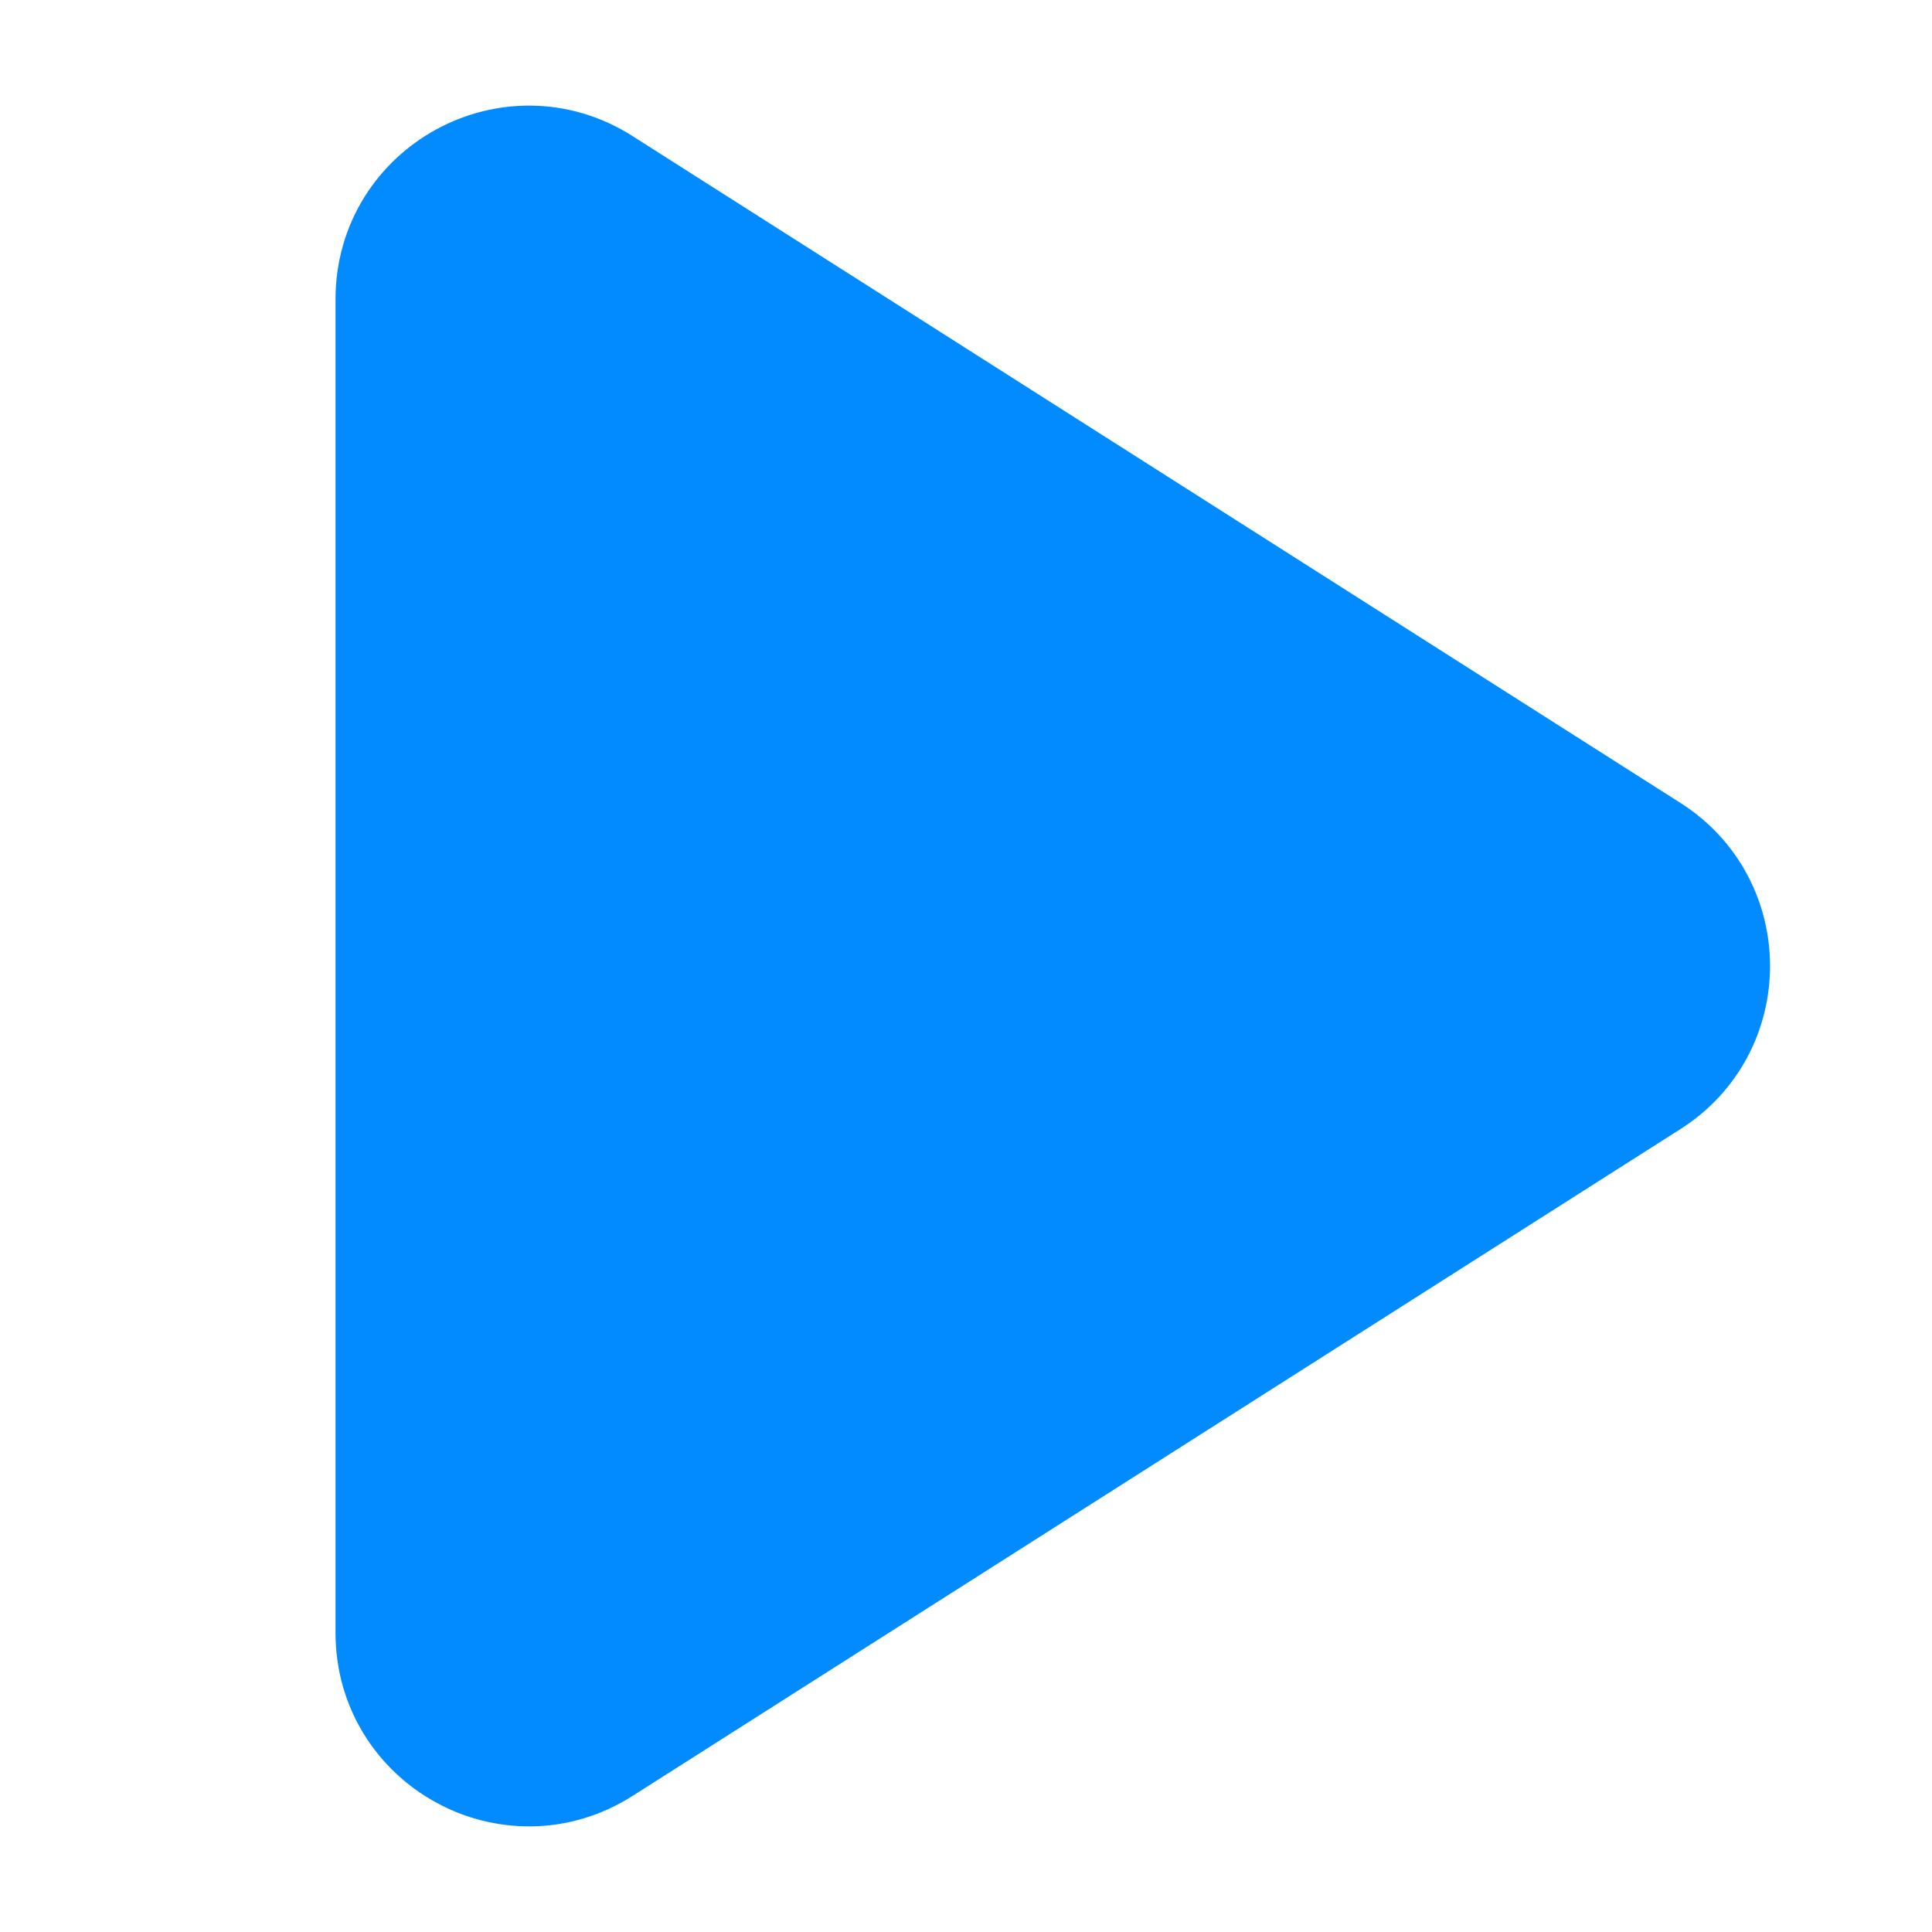
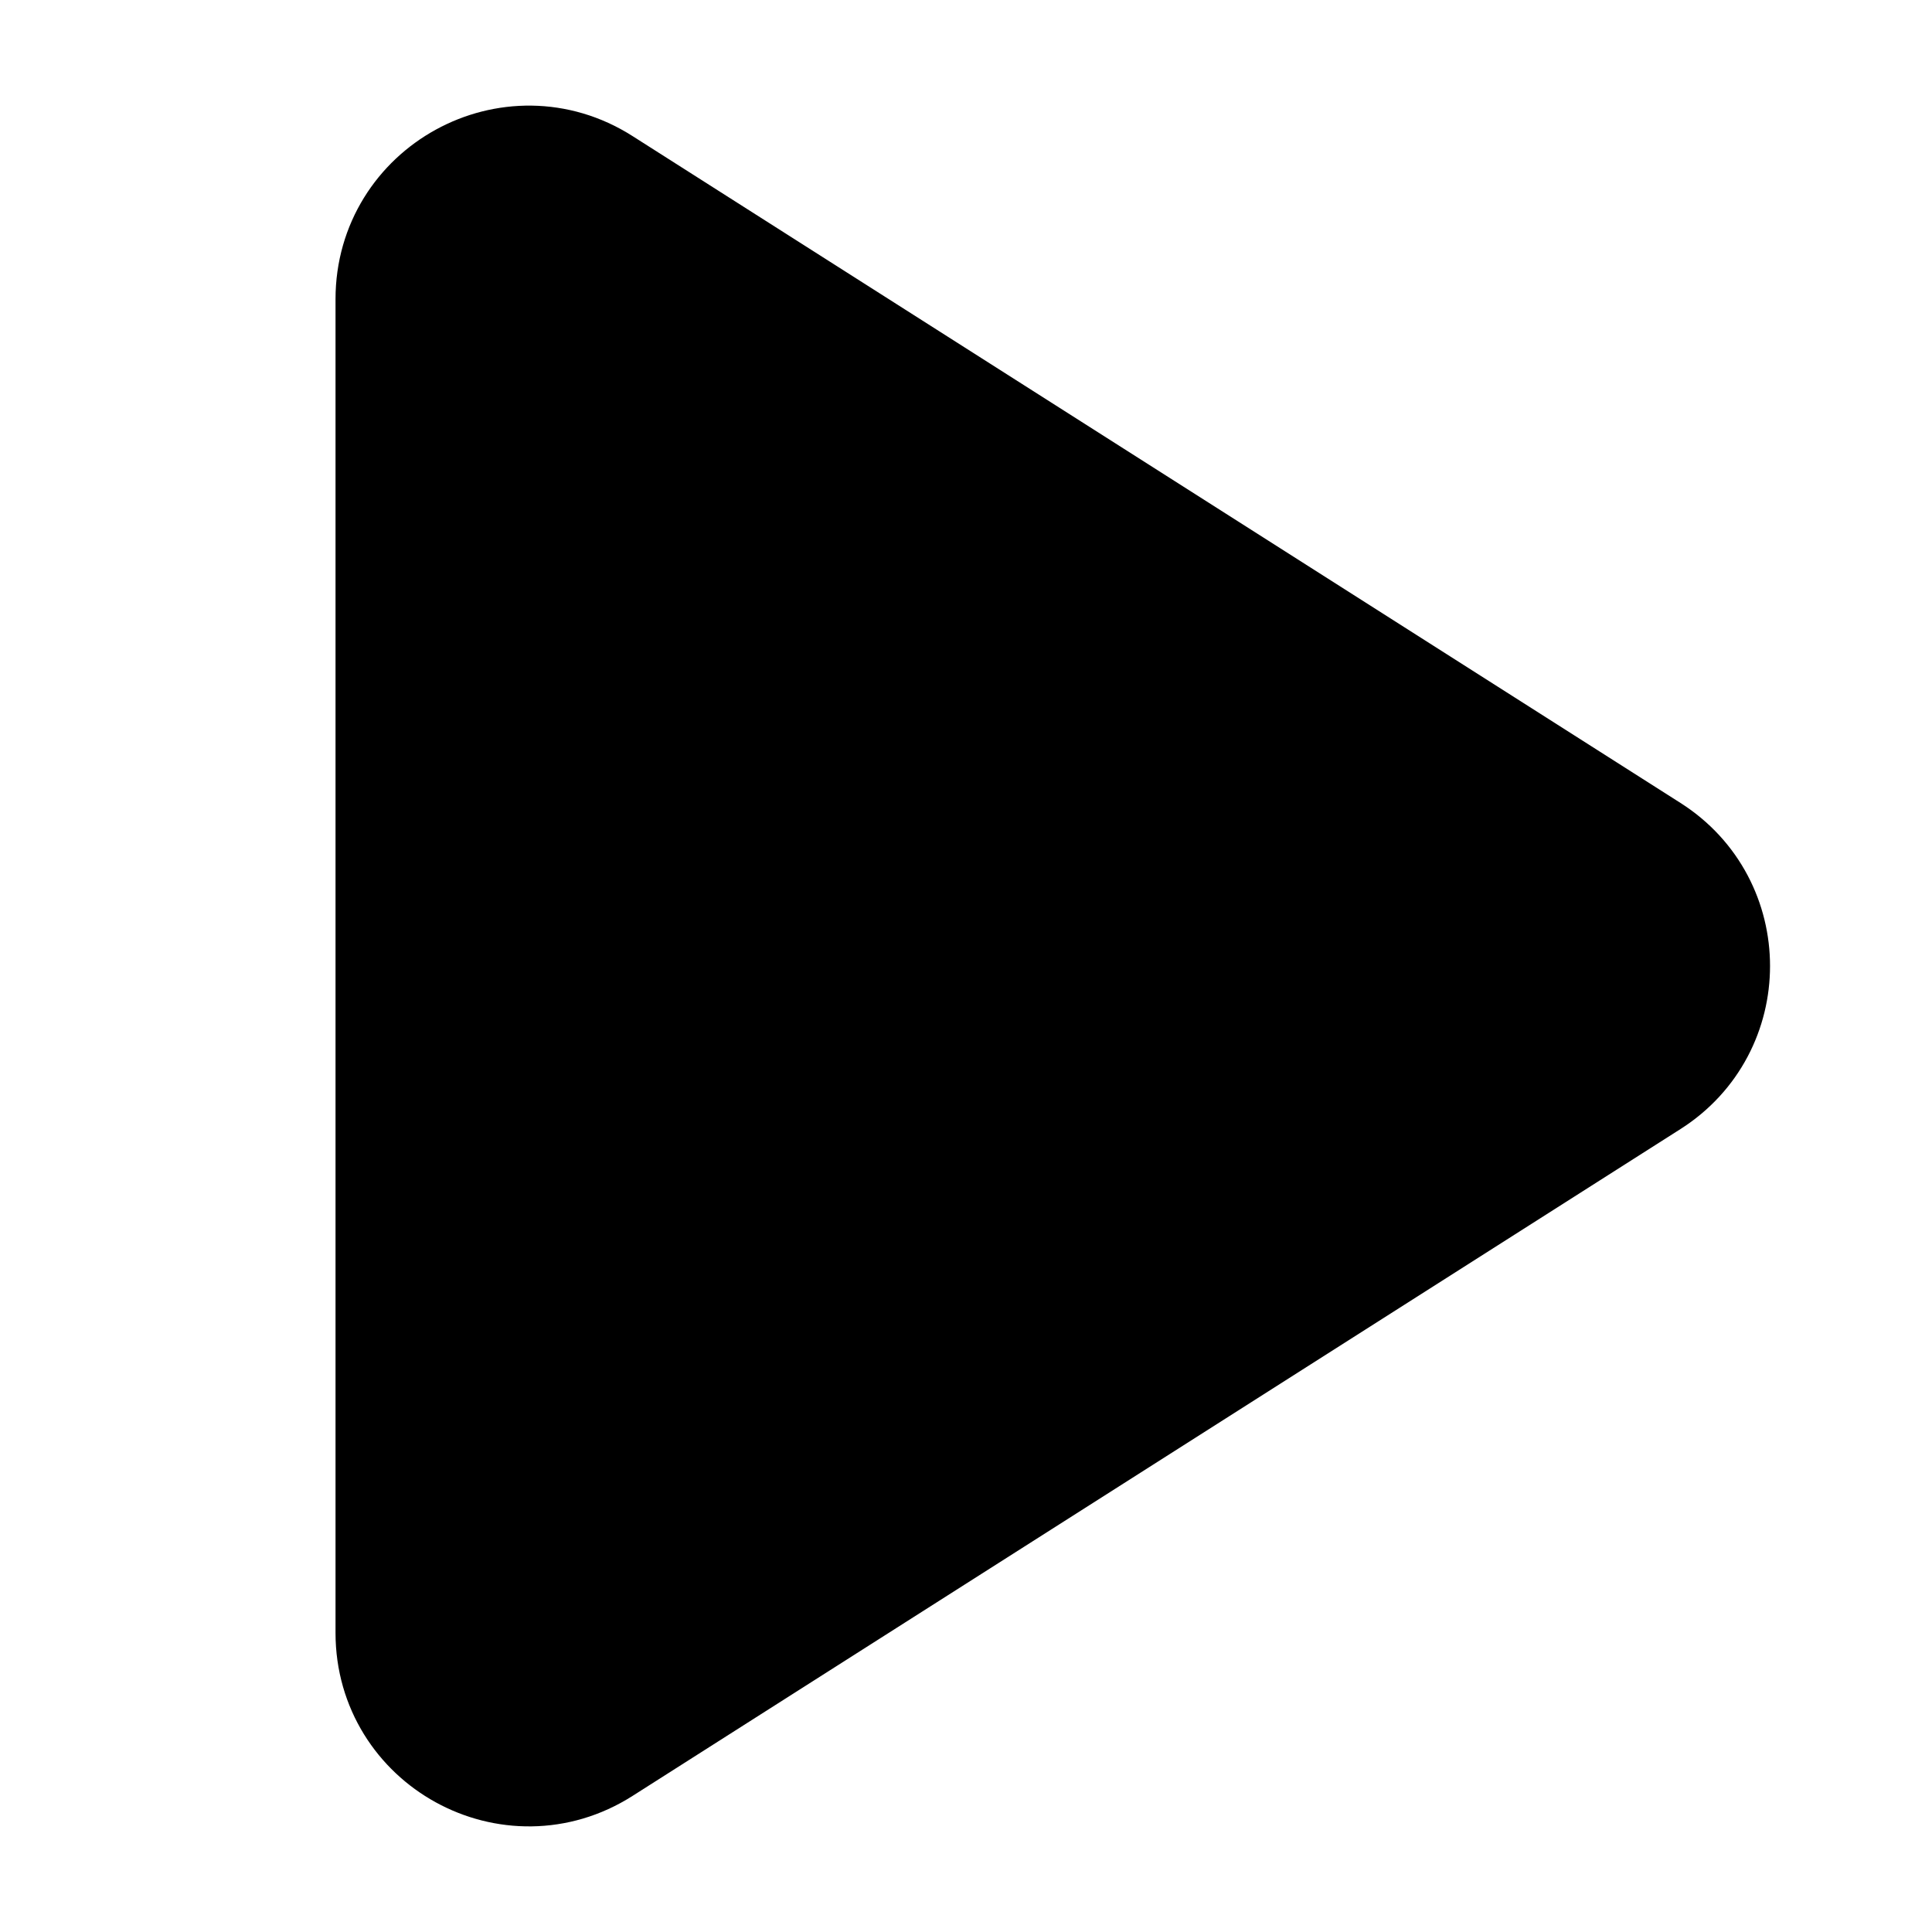
<svg xmlns="http://www.w3.org/2000/svg" width="15" height="15" viewBox="0 0 15 15" fill="none">
  <rect width="15" height="15" />
-   <path fill-rule="evenodd" clip-rule="evenodd" d="M12.779 6.656C13.397 7.049 13.397 7.951 12.779 8.344L4.642 13.522C3.976 13.946 3.105 13.467 3.105 12.678L3.105 2.322C3.105 1.533 3.976 1.054 4.642 1.478L12.779 6.656Z" fill="#018BFF" stroke="#018BFF" stroke-linejoin="round" />
+   <path fill-rule="evenodd" clip-rule="evenodd" d="M12.779 6.656C13.397 7.049 13.397 7.951 12.779 8.344L4.642 13.522C3.976 13.946 3.105 13.467 3.105 12.678L3.105 2.322C3.105 1.533 3.976 1.054 4.642 1.478L12.779 6.656Z" fill="currentColor" stroke="currentColor" stroke-linejoin="round" />
</svg>
